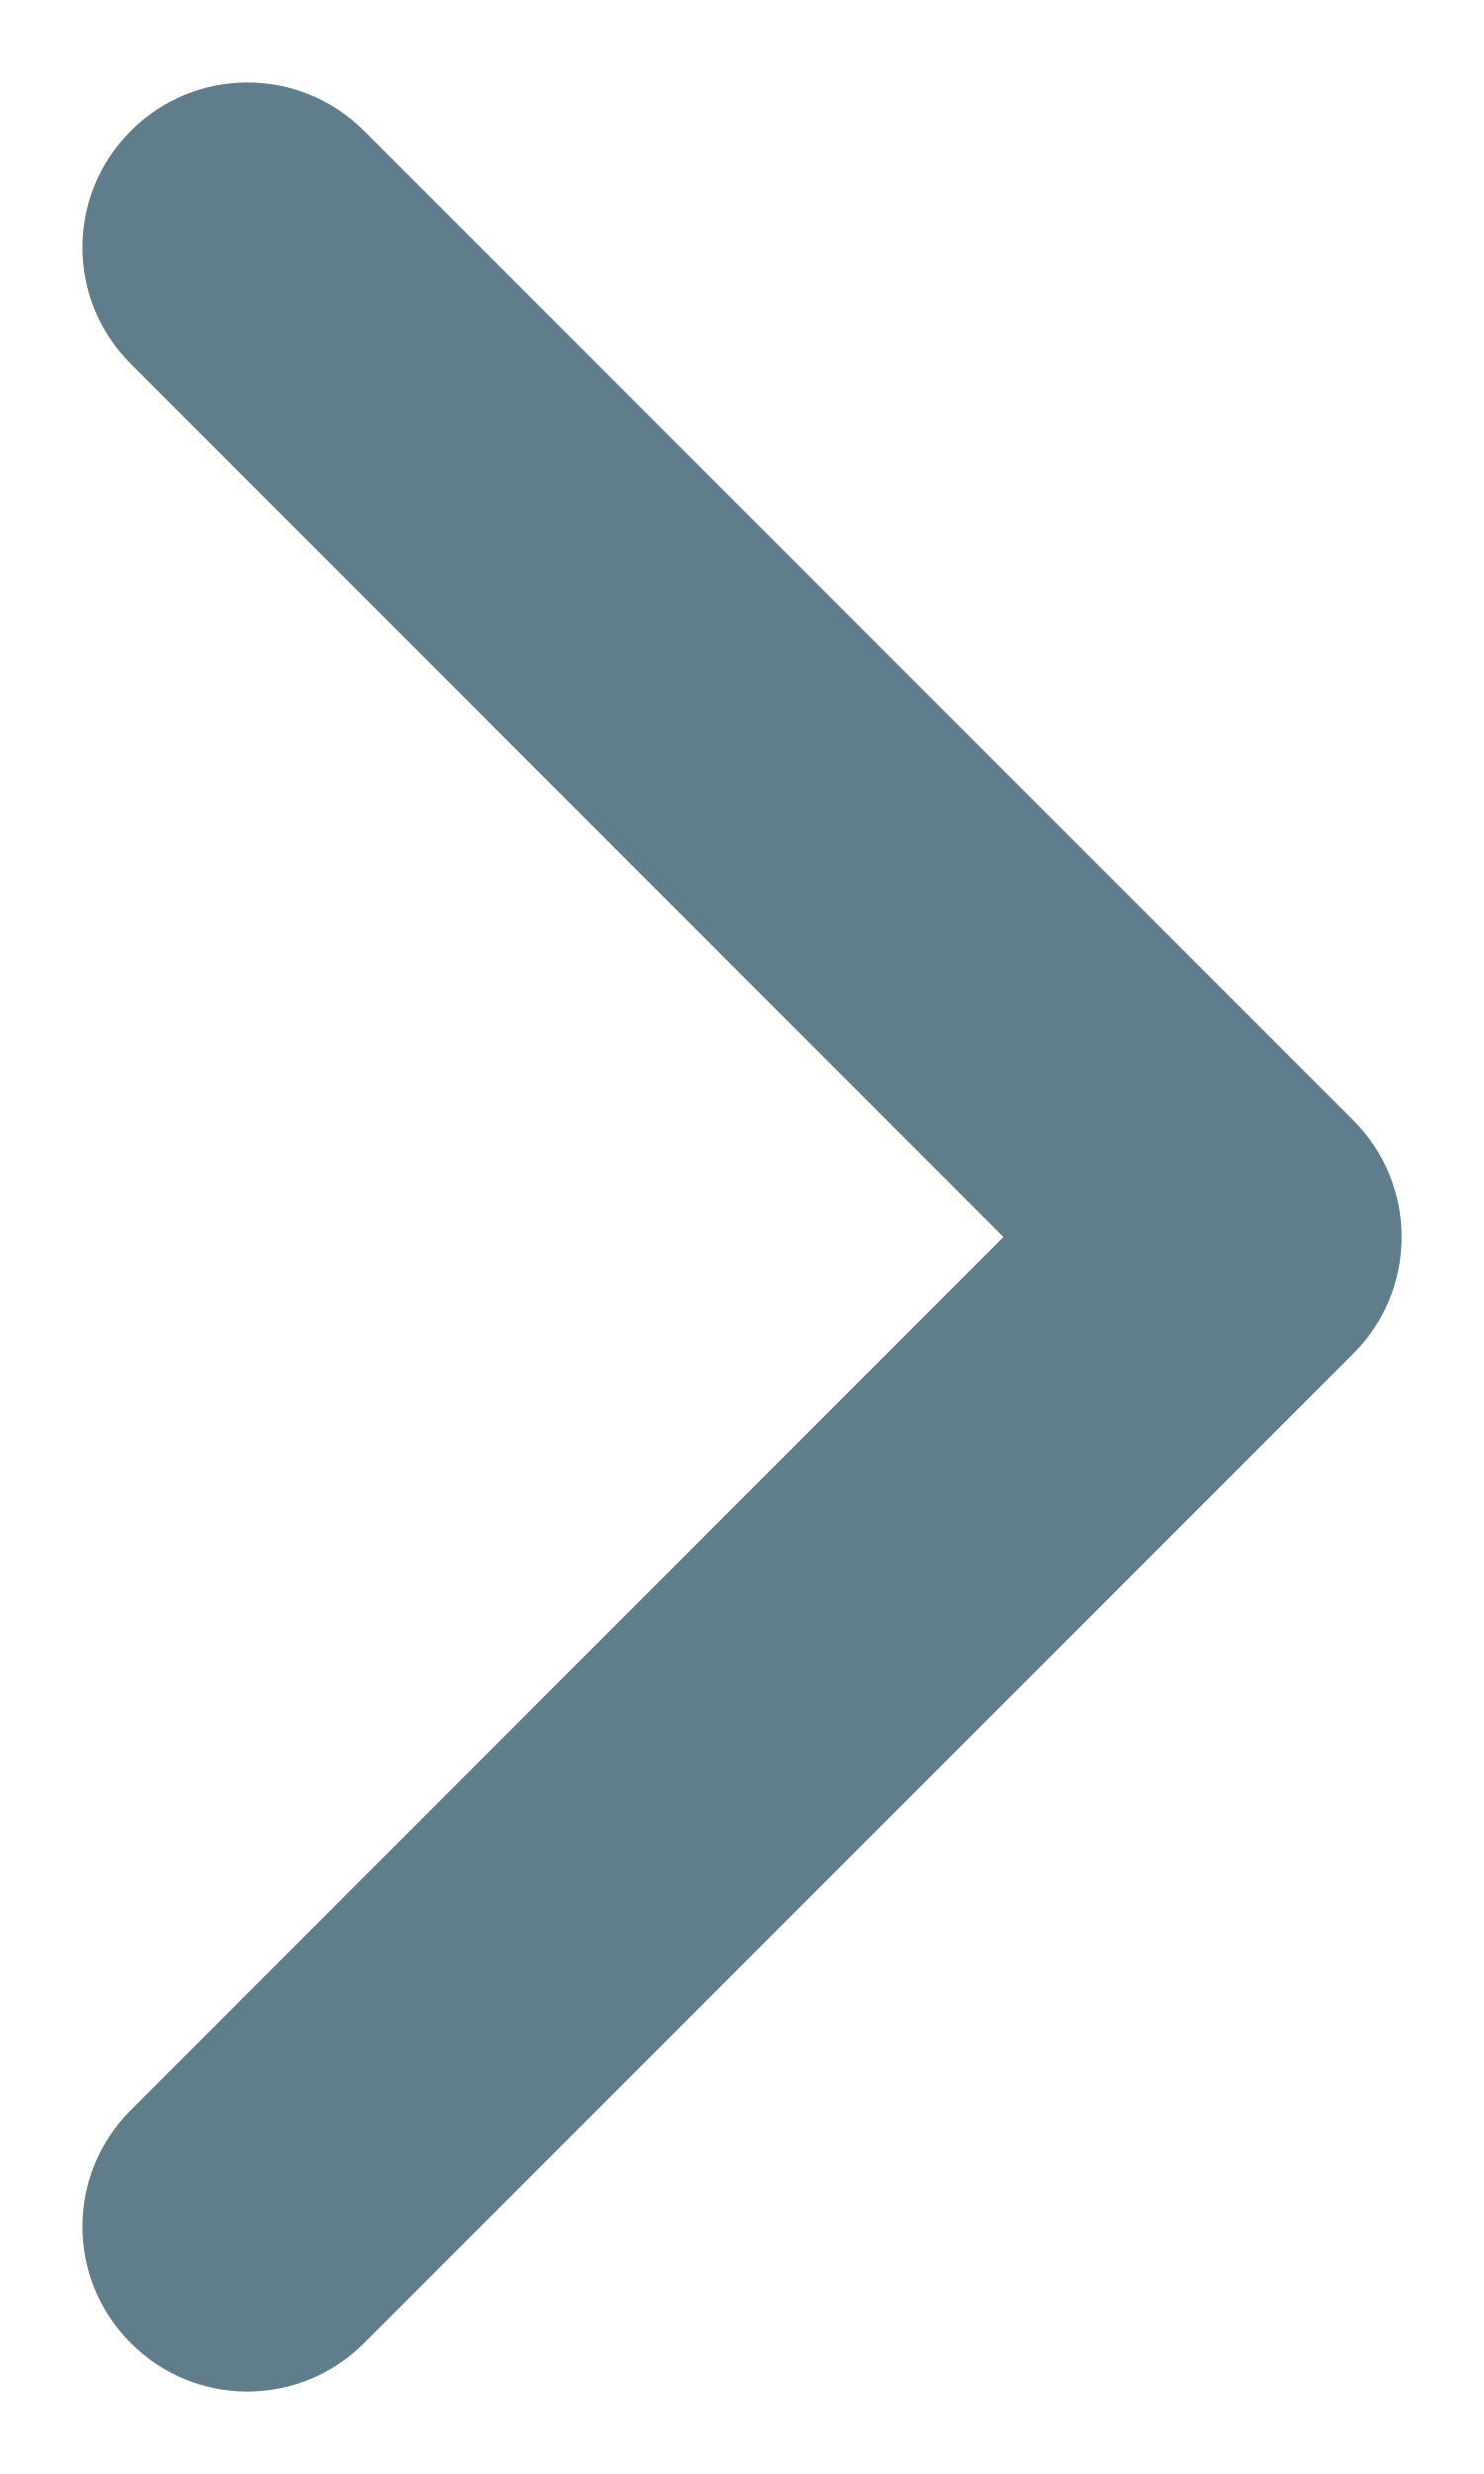
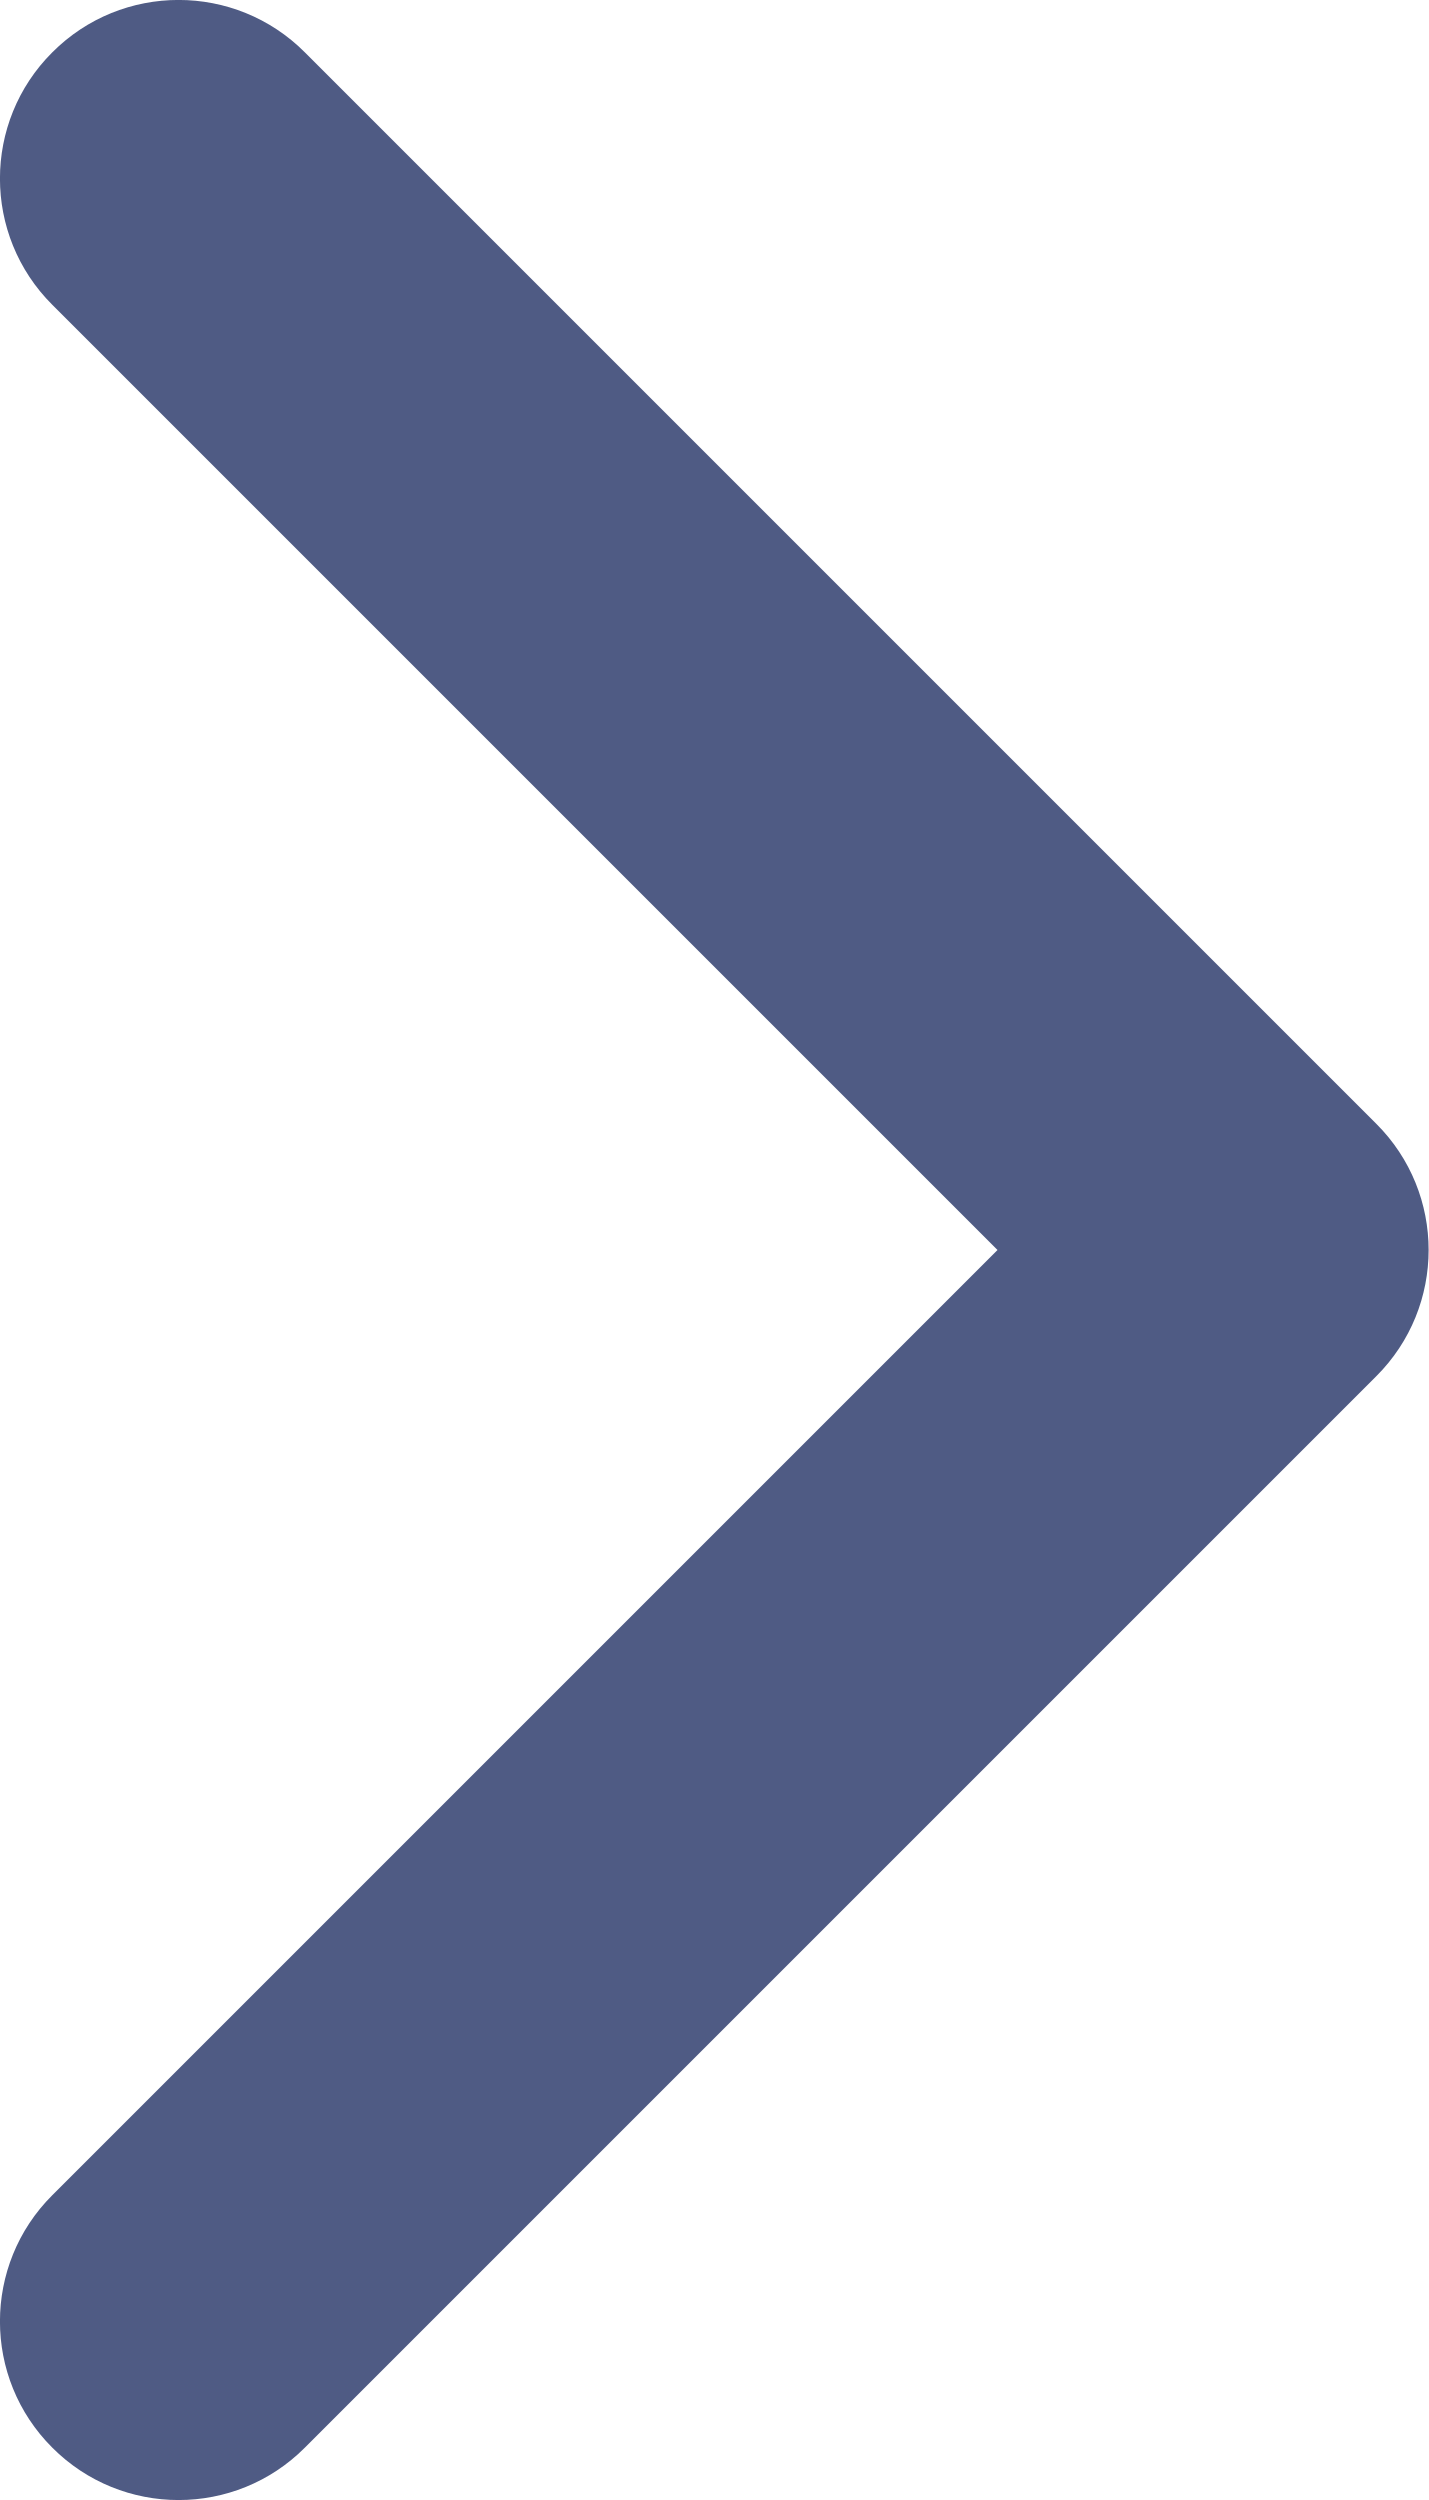
- <svg xmlns="http://www.w3.org/2000/svg" width="6" height="10" viewBox="0 0 6 10" fill="none">
-   <path fill-rule="evenodd" clip-rule="evenodd" d="M0.529 0.529C0.789 0.268 1.211 0.268 1.472 0.529L5.472 4.529C5.732 4.789 5.732 5.211 5.472 5.471L1.472 9.471C1.211 9.732 0.789 9.732 0.529 9.471C0.268 9.211 0.268 8.789 0.529 8.529L4.057 5L0.529 1.471C0.268 1.211 0.268 0.789 0.529 0.529Z" fill="#607D8B" />
+ <svg xmlns="http://www.w3.org/2000/svg" width="8" height="14" viewBox="0 0 8 14" fill="none">
+   <path fill-rule="evenodd" clip-rule="evenodd" d="M0.293 0.293C0.683 -0.098 1.317 -0.098 1.707 0.293L7.707 6.293C8.098 6.683 8.098 7.317 7.707 7.707L1.707 13.707C1.317 14.098 0.683 14.098 0.293 13.707C-0.098 13.317 -0.098 12.683 0.293 12.293L5.586 7L0.293 1.707C-0.098 1.317 -0.098 0.683 0.293 0.293Z" fill="#4F5B84" />
</svg>
